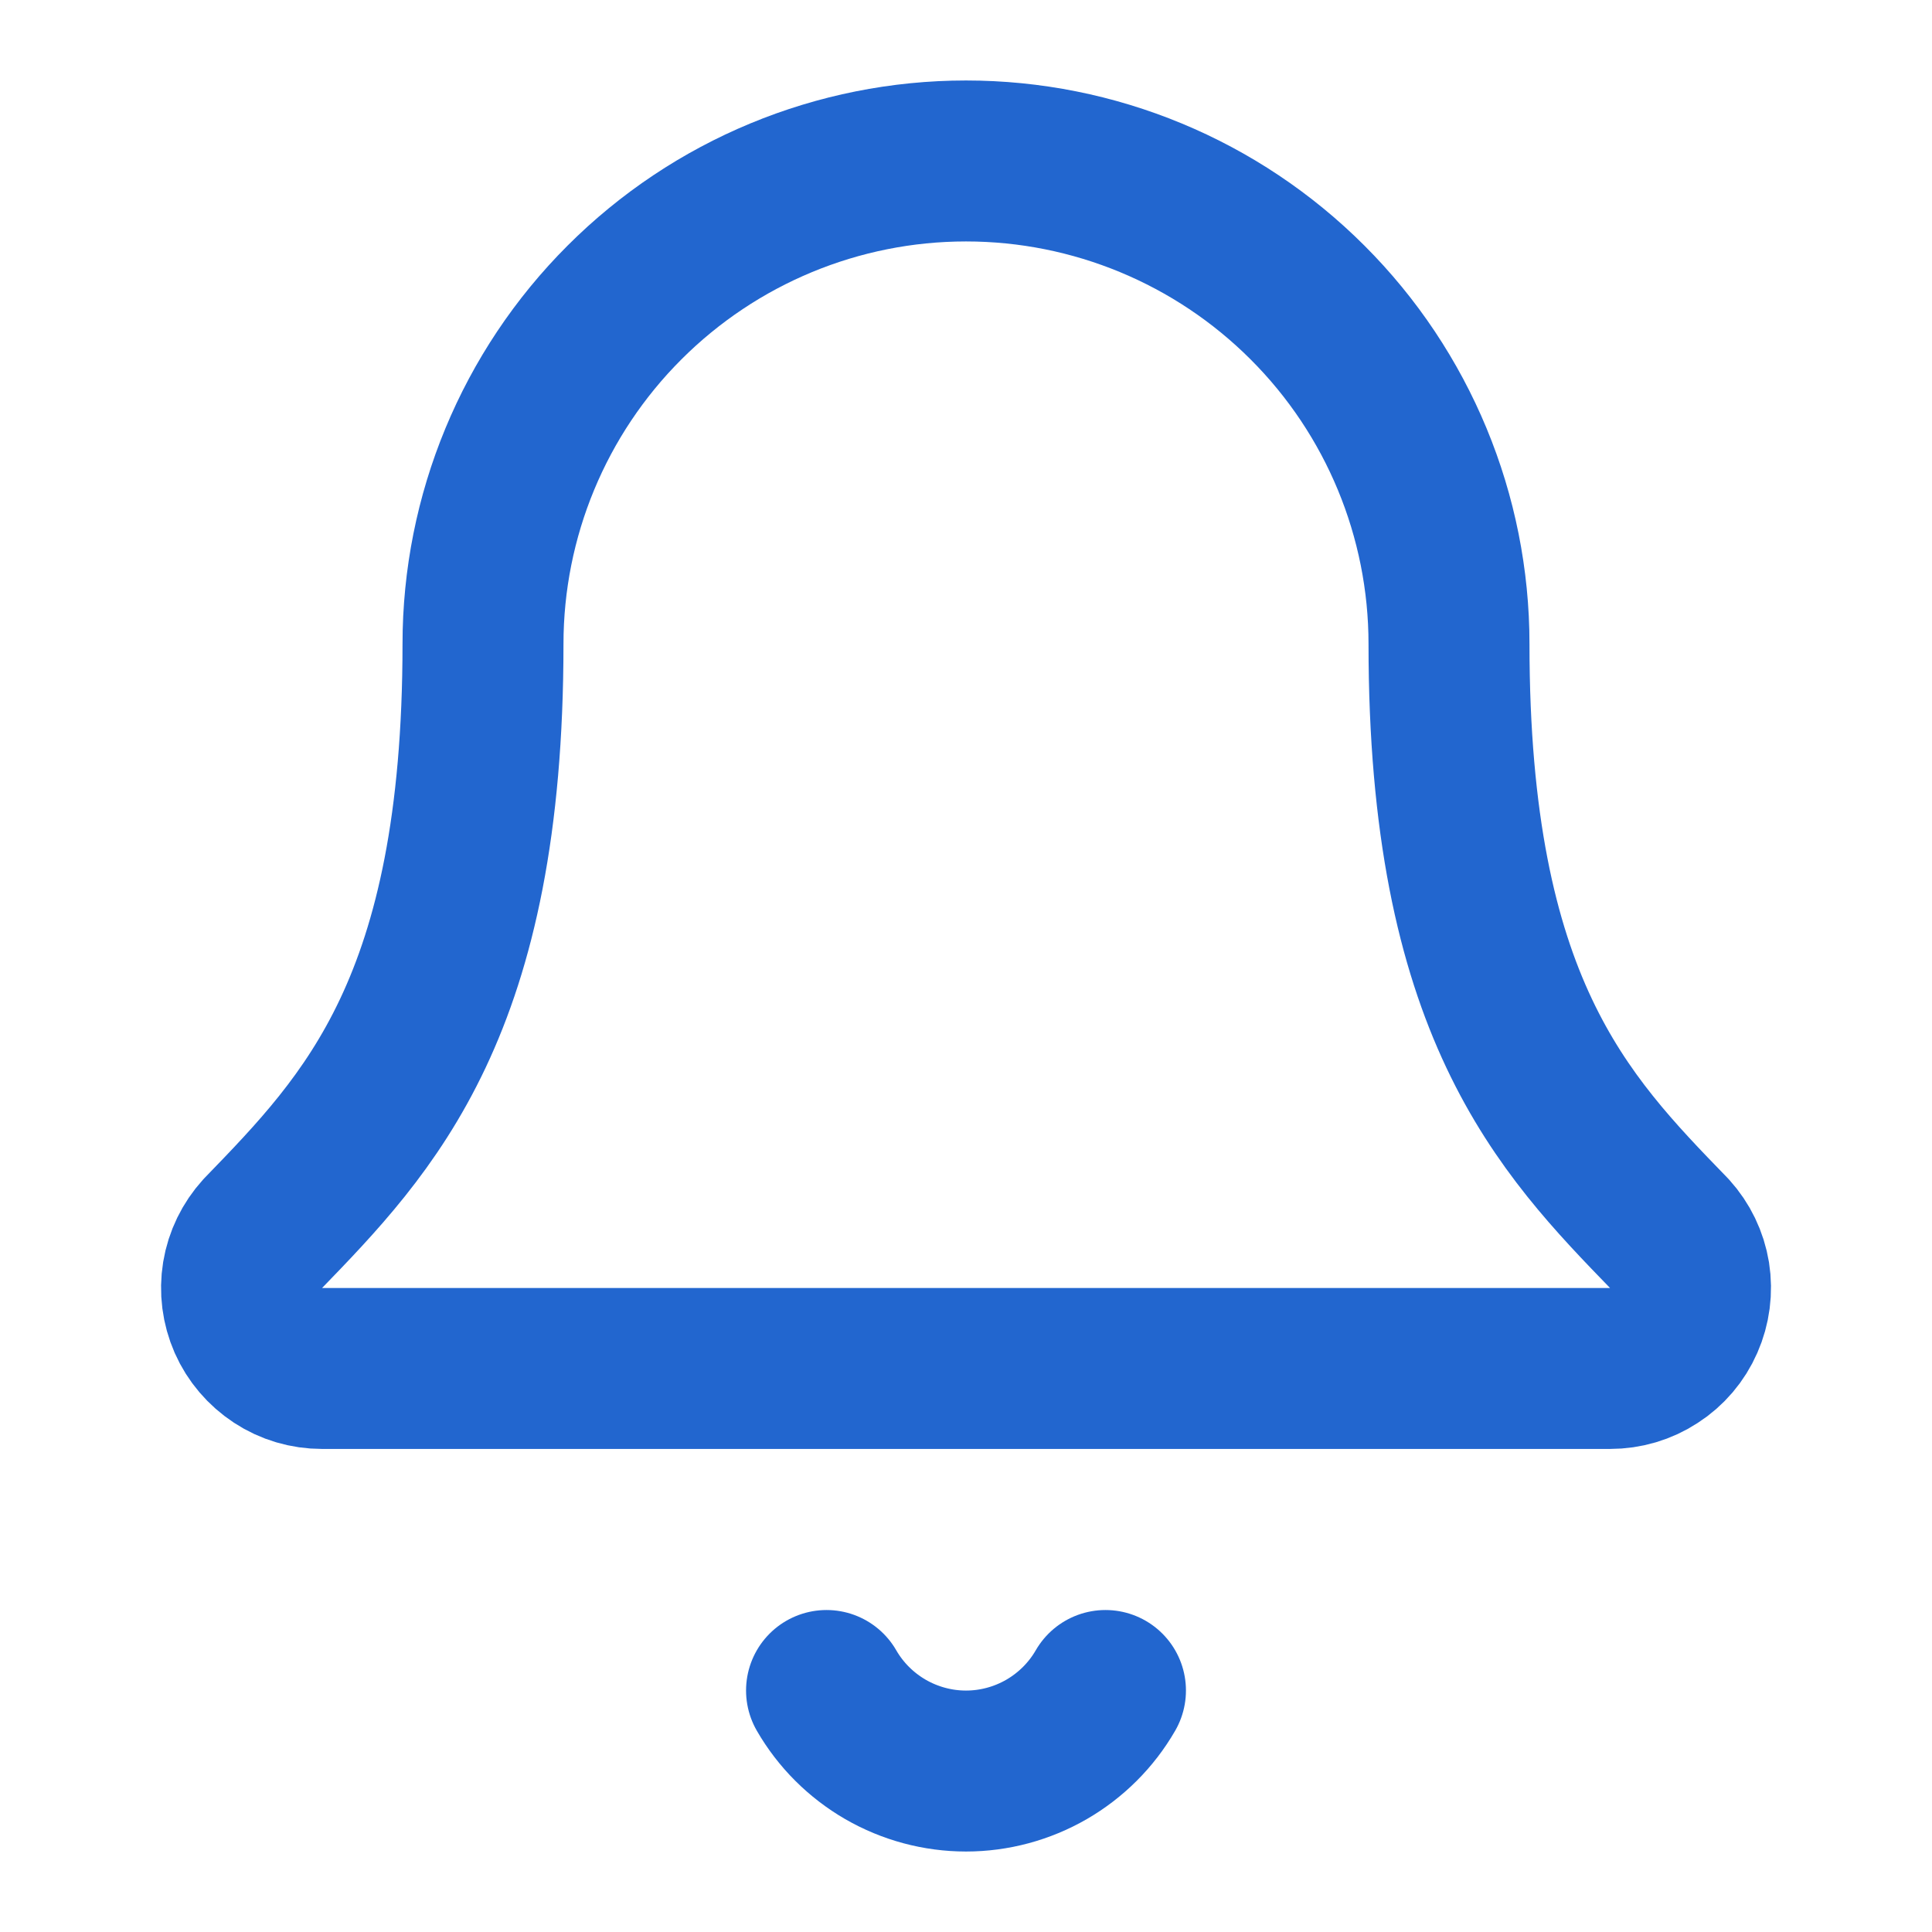
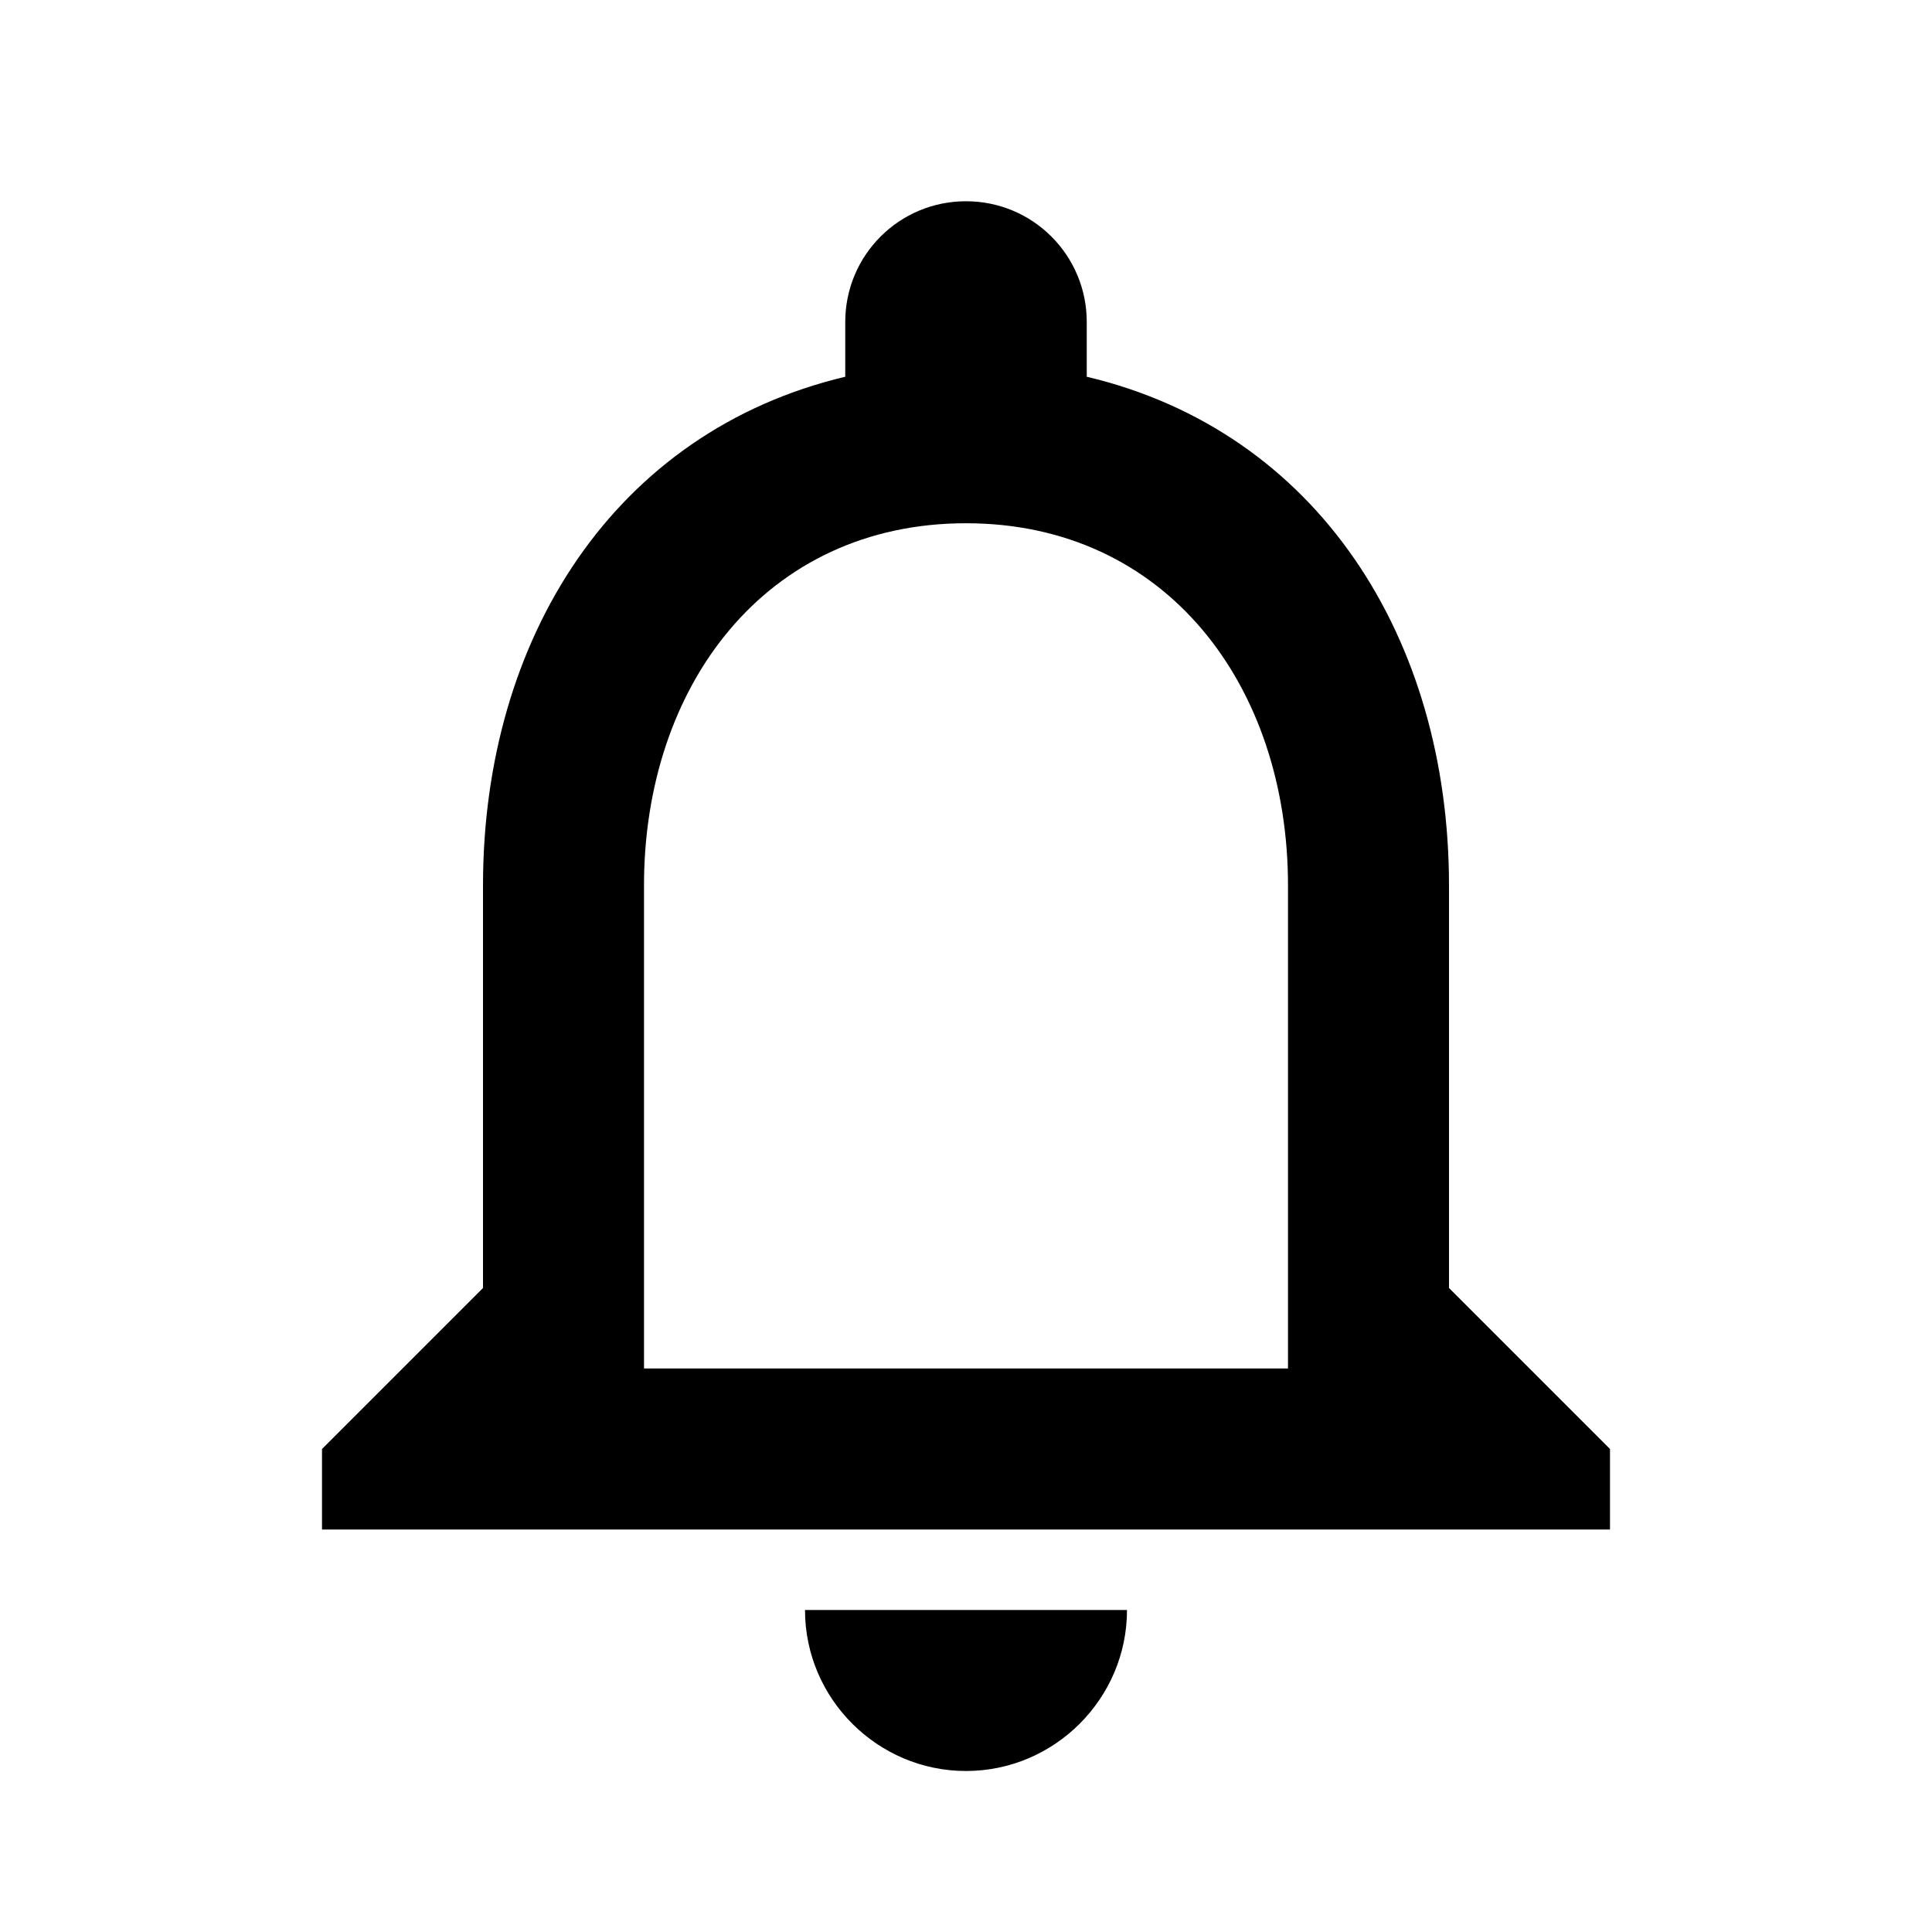
- <svg xmlns="http://www.w3.org/2000/svg" width="16" height="16" viewBox="0 0 16 16" fill="none">
-   <path d="M6.845 14C6.962 14.203 7.131 14.371 7.333 14.488C7.536 14.605 7.766 14.667 8 14.667C8.234 14.667 8.464 14.605 8.667 14.488C8.869 14.371 9.038 14.203 9.155 14" stroke="#2266CF" stroke-width="1.333" stroke-linecap="round" stroke-linejoin="round" />
-   <path d="M2.175 10.217C2.088 10.313 2.03 10.431 2.009 10.559C1.988 10.687 2.005 10.817 2.057 10.936C2.109 11.054 2.195 11.154 2.303 11.225C2.411 11.296 2.537 11.333 2.667 11.333H13.333C13.463 11.333 13.589 11.296 13.697 11.225C13.806 11.155 13.891 11.055 13.943 10.936C13.995 10.818 14.012 10.687 13.992 10.56C13.971 10.432 13.914 10.314 13.827 10.218C12.94 9.304 12 8.333 12 5.333C12 4.273 11.579 3.255 10.828 2.505C10.078 1.755 9.061 1.333 8 1.333C6.939 1.333 5.922 1.755 5.172 2.505C4.421 3.255 4 4.273 4 5.333C4 8.333 3.059 9.304 2.175 10.217Z" stroke="#2266CF" stroke-width="1.333" stroke-linecap="round" stroke-linejoin="round" />
+ <svg xmlns="http://www.w3.org/2000/svg" viewBox="0 0 24 24" fill="currentColor">
+   <path d="M12 22c1.1 0 2-.9 2-2h-4c0 1.1.9 2 2 2zm6-6v-5c0-3.07-1.63-5.64-4.5-6.32V4c0-.83-.67-1.5-1.5-1.5s-1.5.67-1.5 1.5v.68C7.64 5.36 6 7.92 6 11v5l-2 2v1h16v-1l-2-2zm-2 1H8v-6c0-2.48 1.51-4.5 4-4.5s4 2.02 4 4.5v6z" />
</svg>
